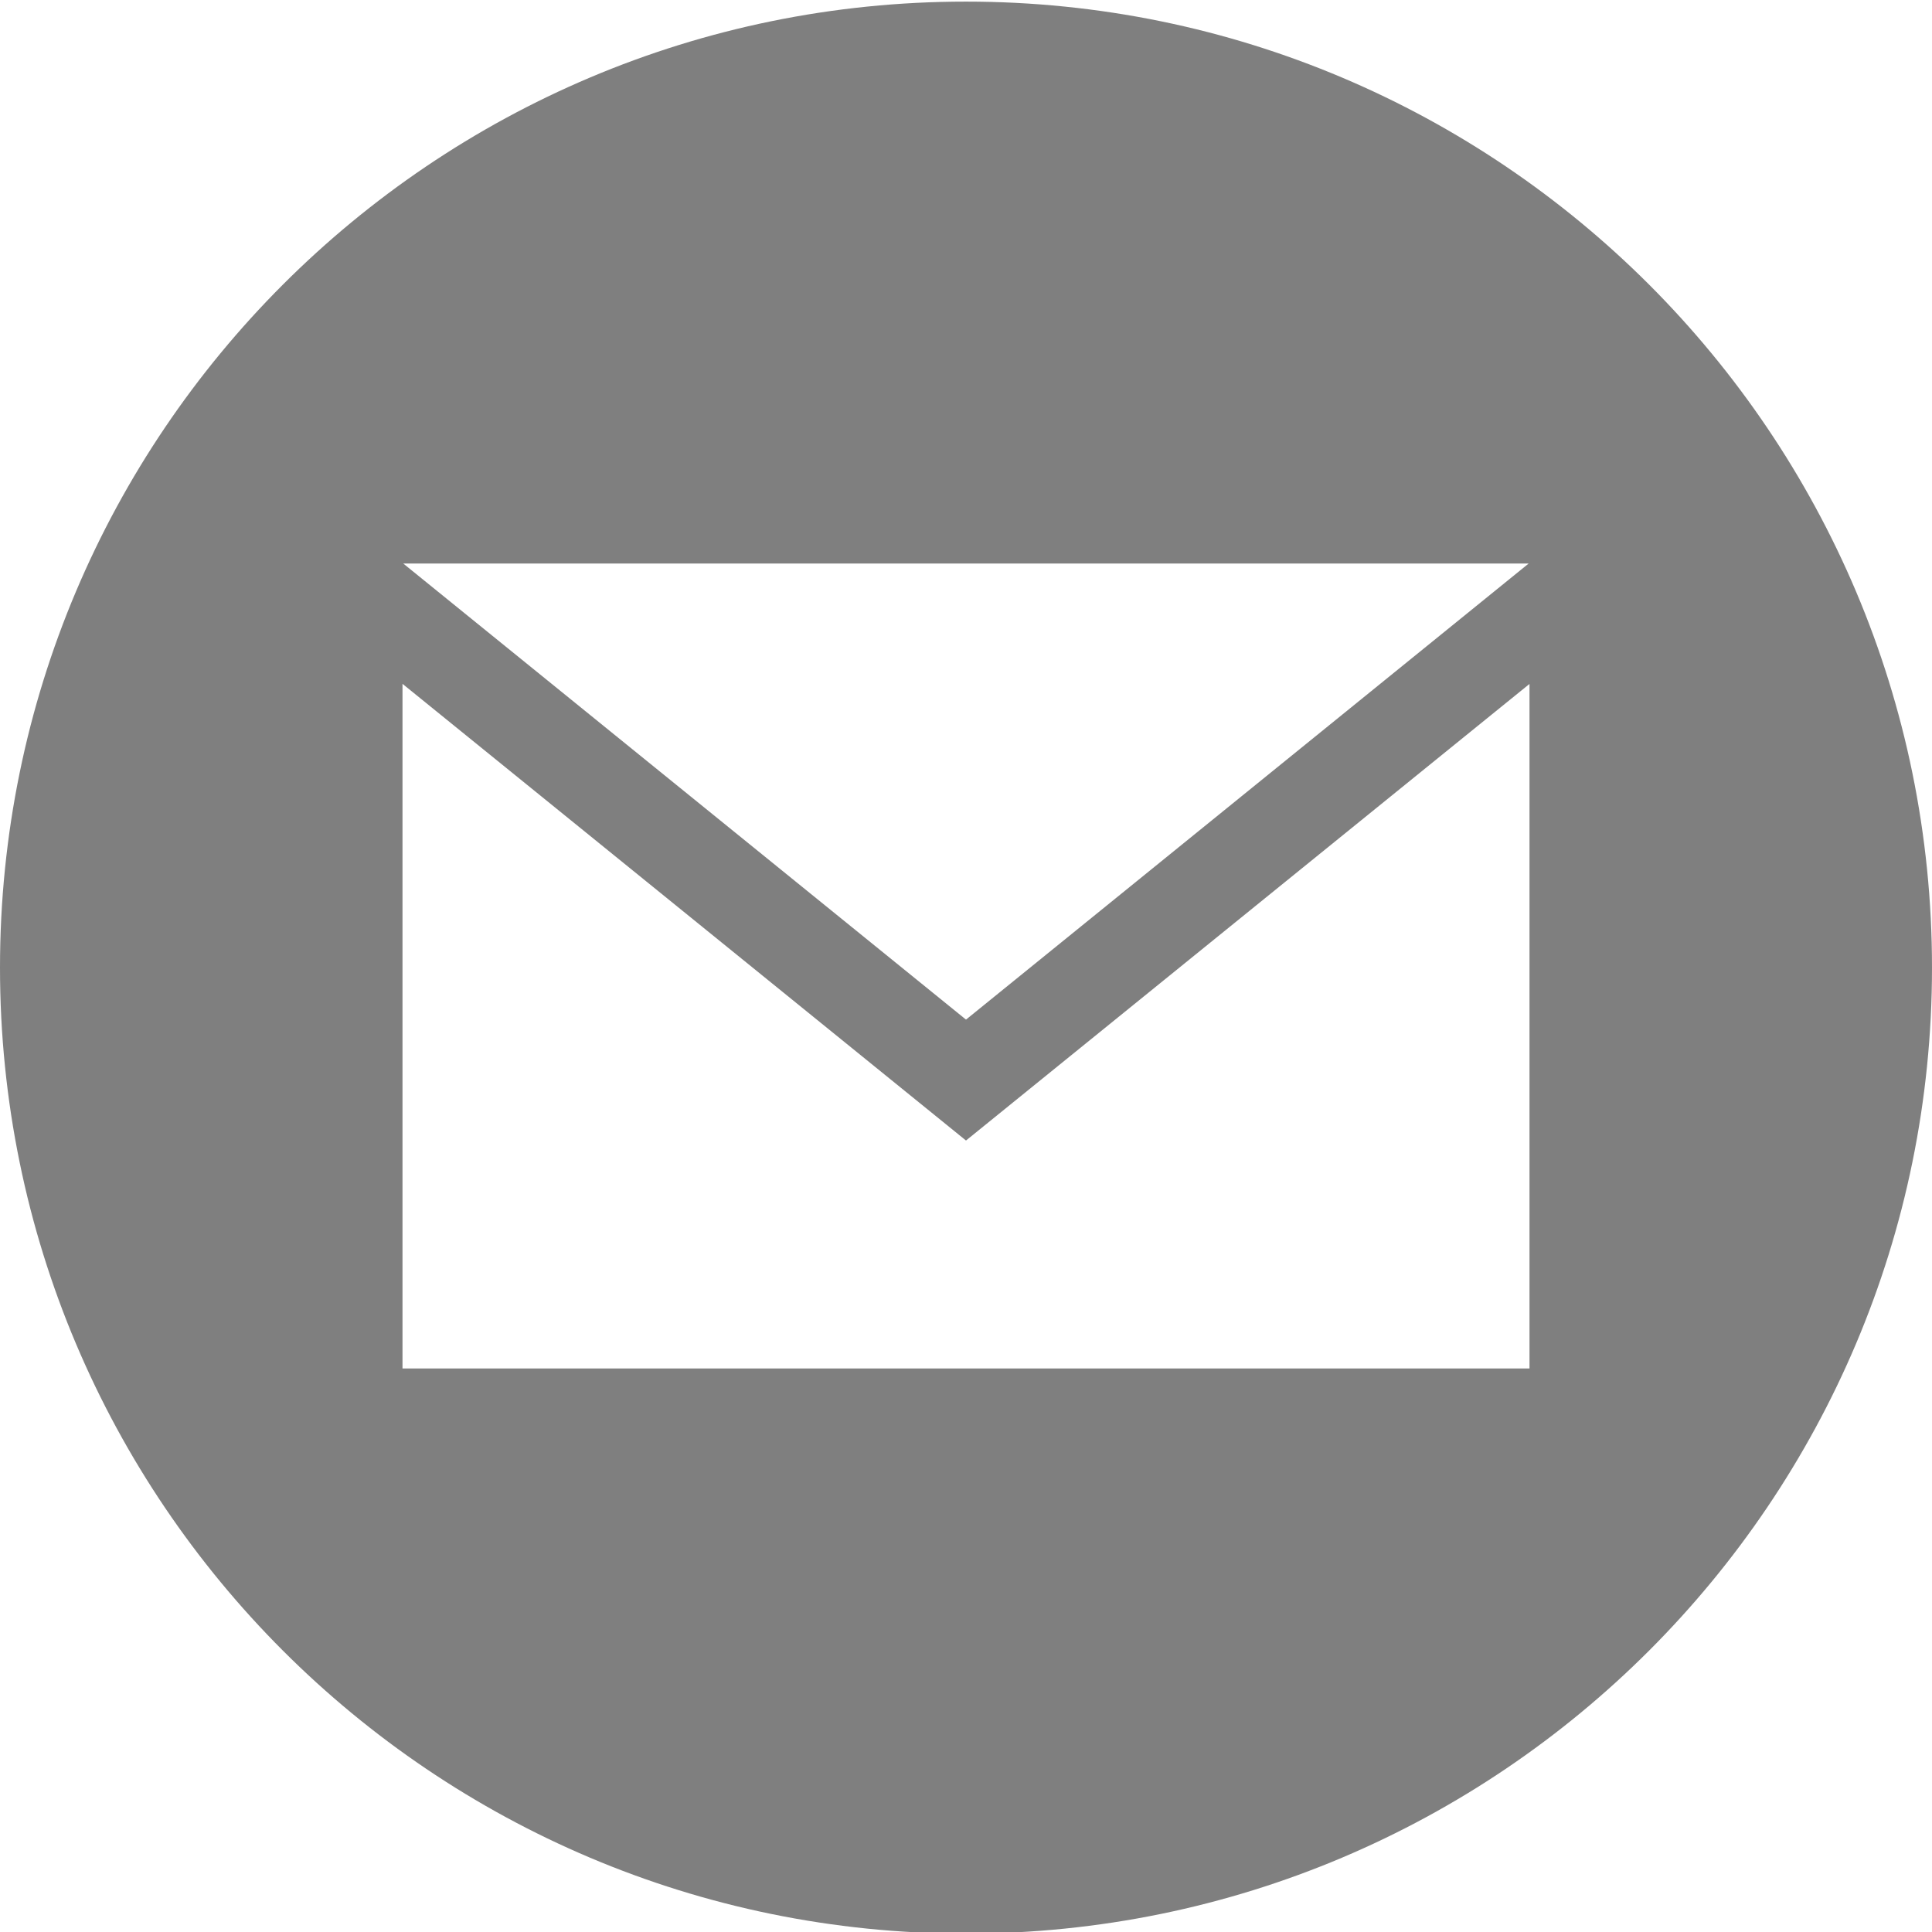
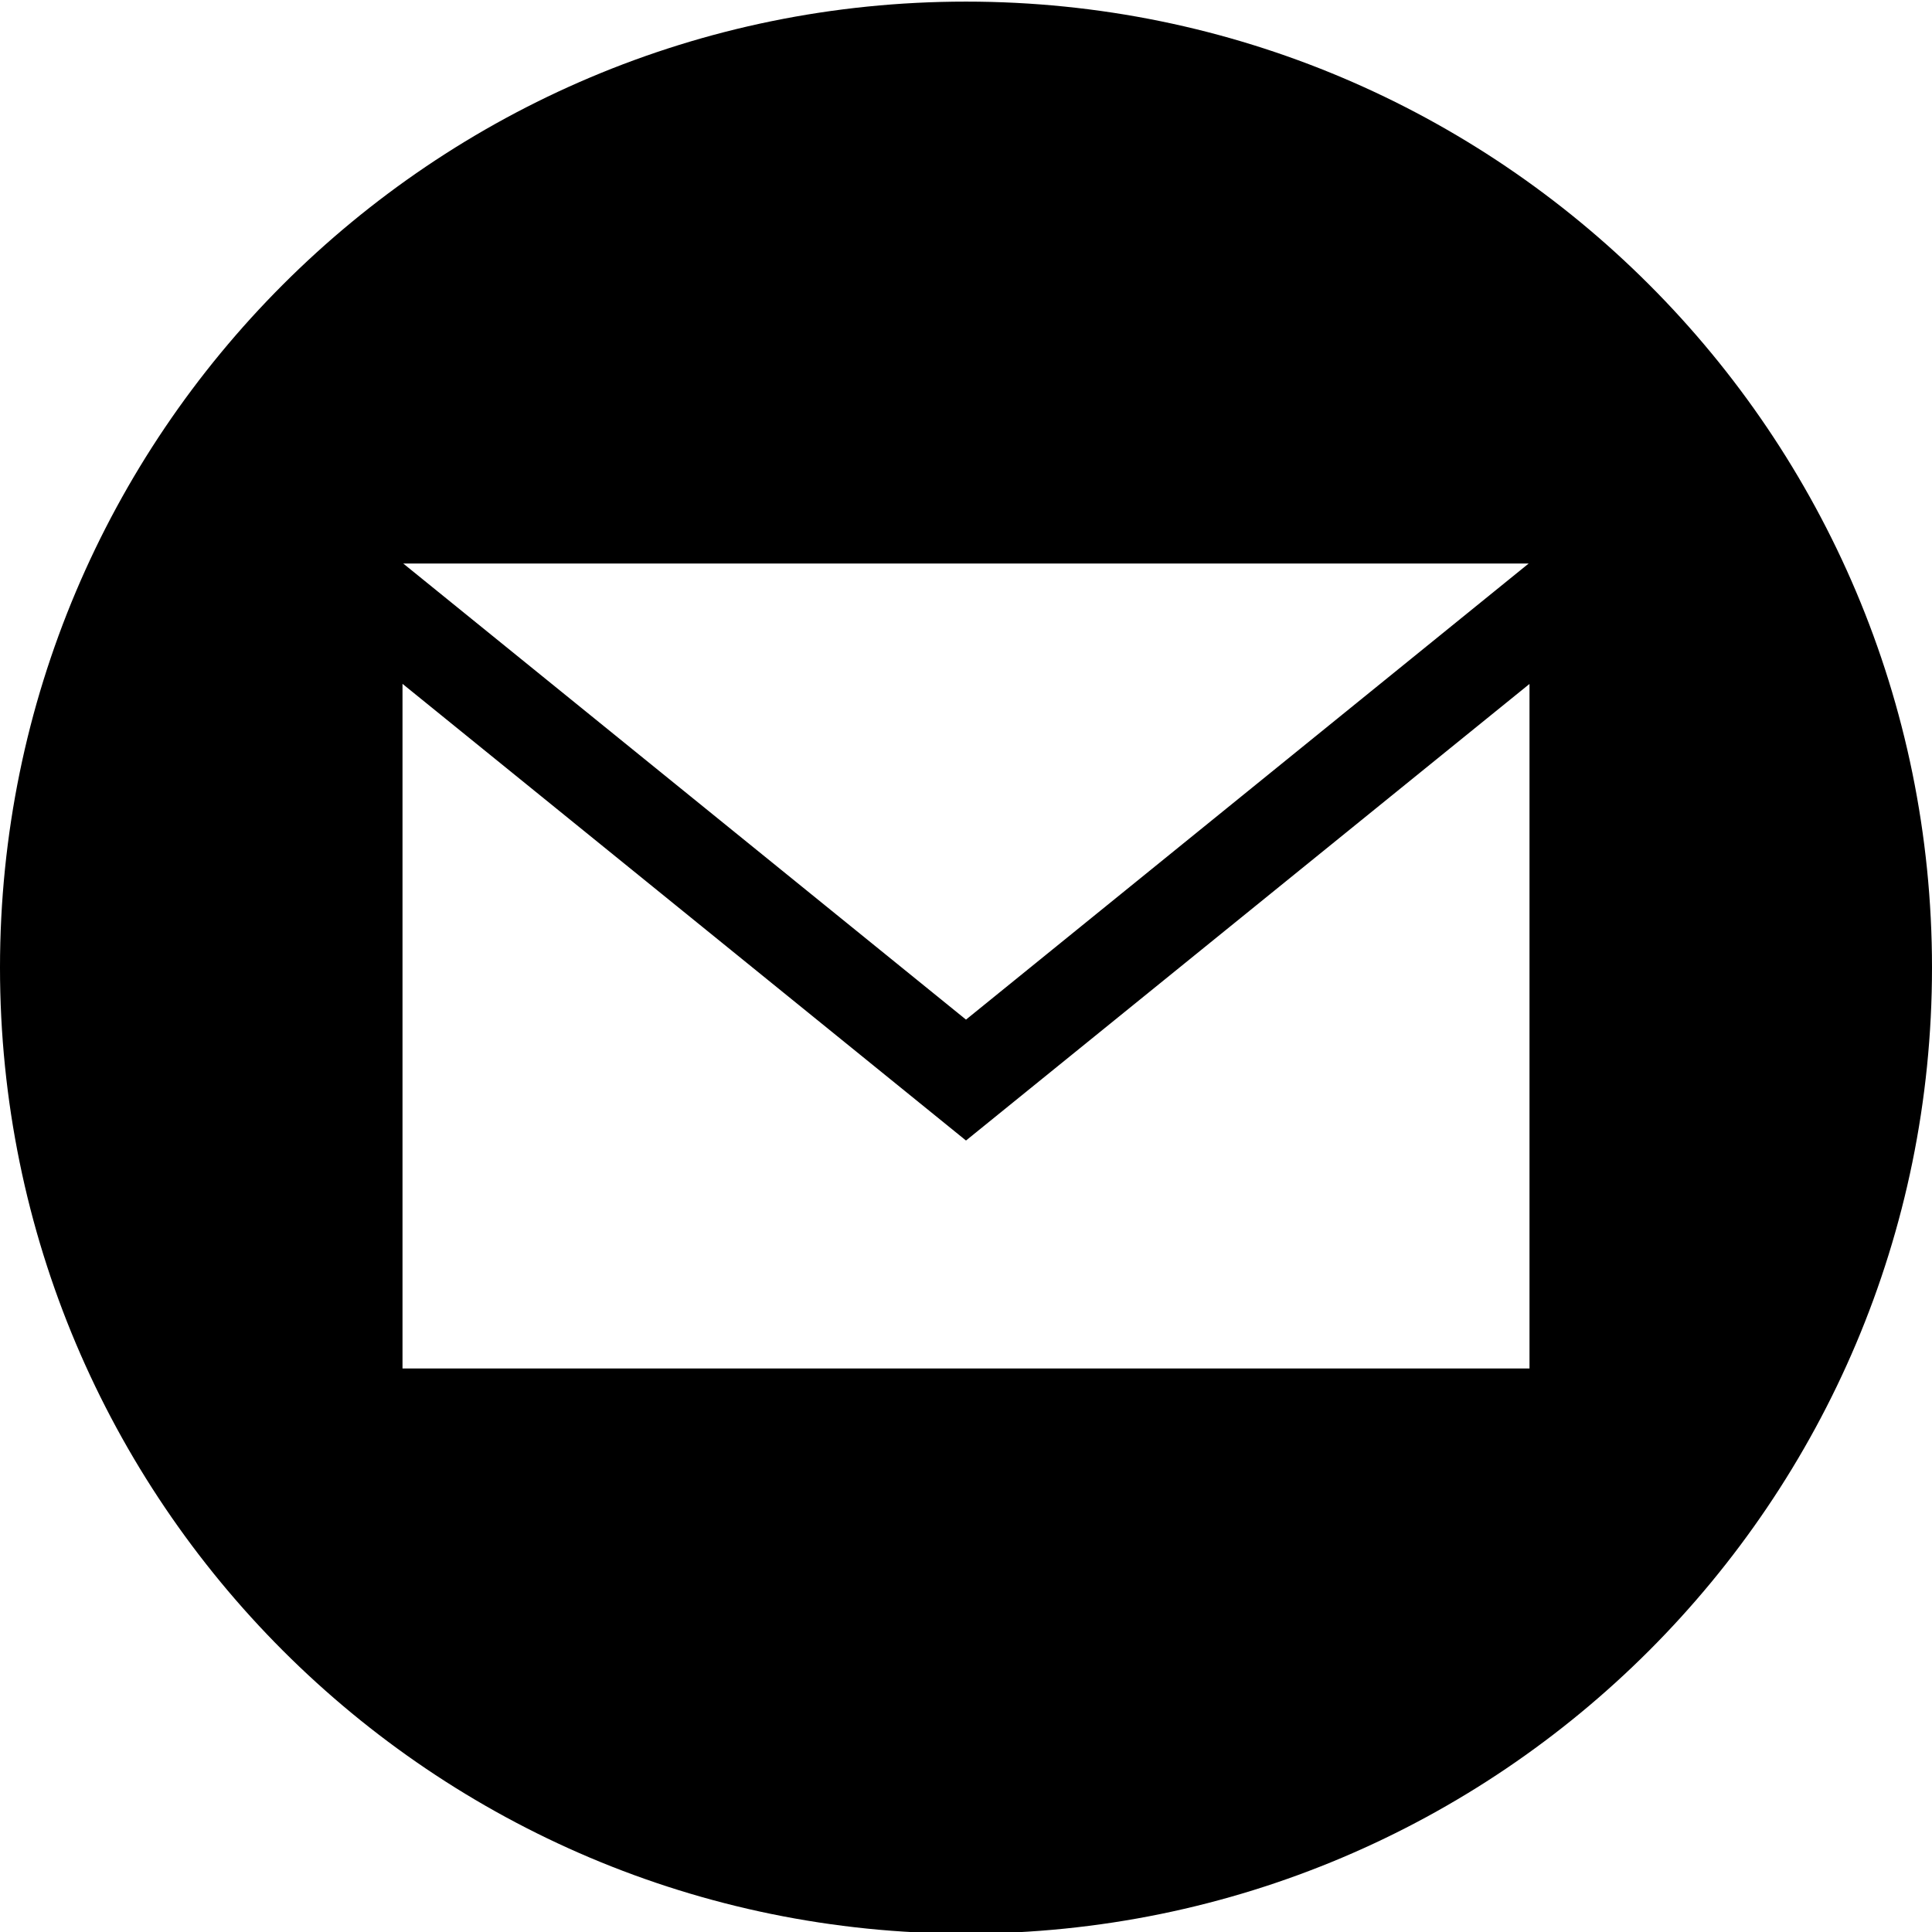
<svg xmlns="http://www.w3.org/2000/svg" width="24" height="24" viewBox="0 0 24 24">
-   <path fill="rgba(0,0,0,0.5)" d="M12 .02c-6.627 0-12 5.373-12 12s5.373 12 12 12 12-5.373 12-12-5.373-12-12-12zm6.99 6.98l-6.99 5.666-6.991-5.666h13.981zm.01 10h-14v-8.505l7 5.673 7-5.672v8.504z" />
+   <path d="M12 .02c-6.627 0-12 5.373-12 12s5.373 12 12 12 12-5.373 12-12-5.373-12-12-12zm6.99 6.98l-6.99 5.666-6.991-5.666h13.981zm.01 10h-14v-8.505l7 5.673 7-5.672v8.504z" />
</svg>
